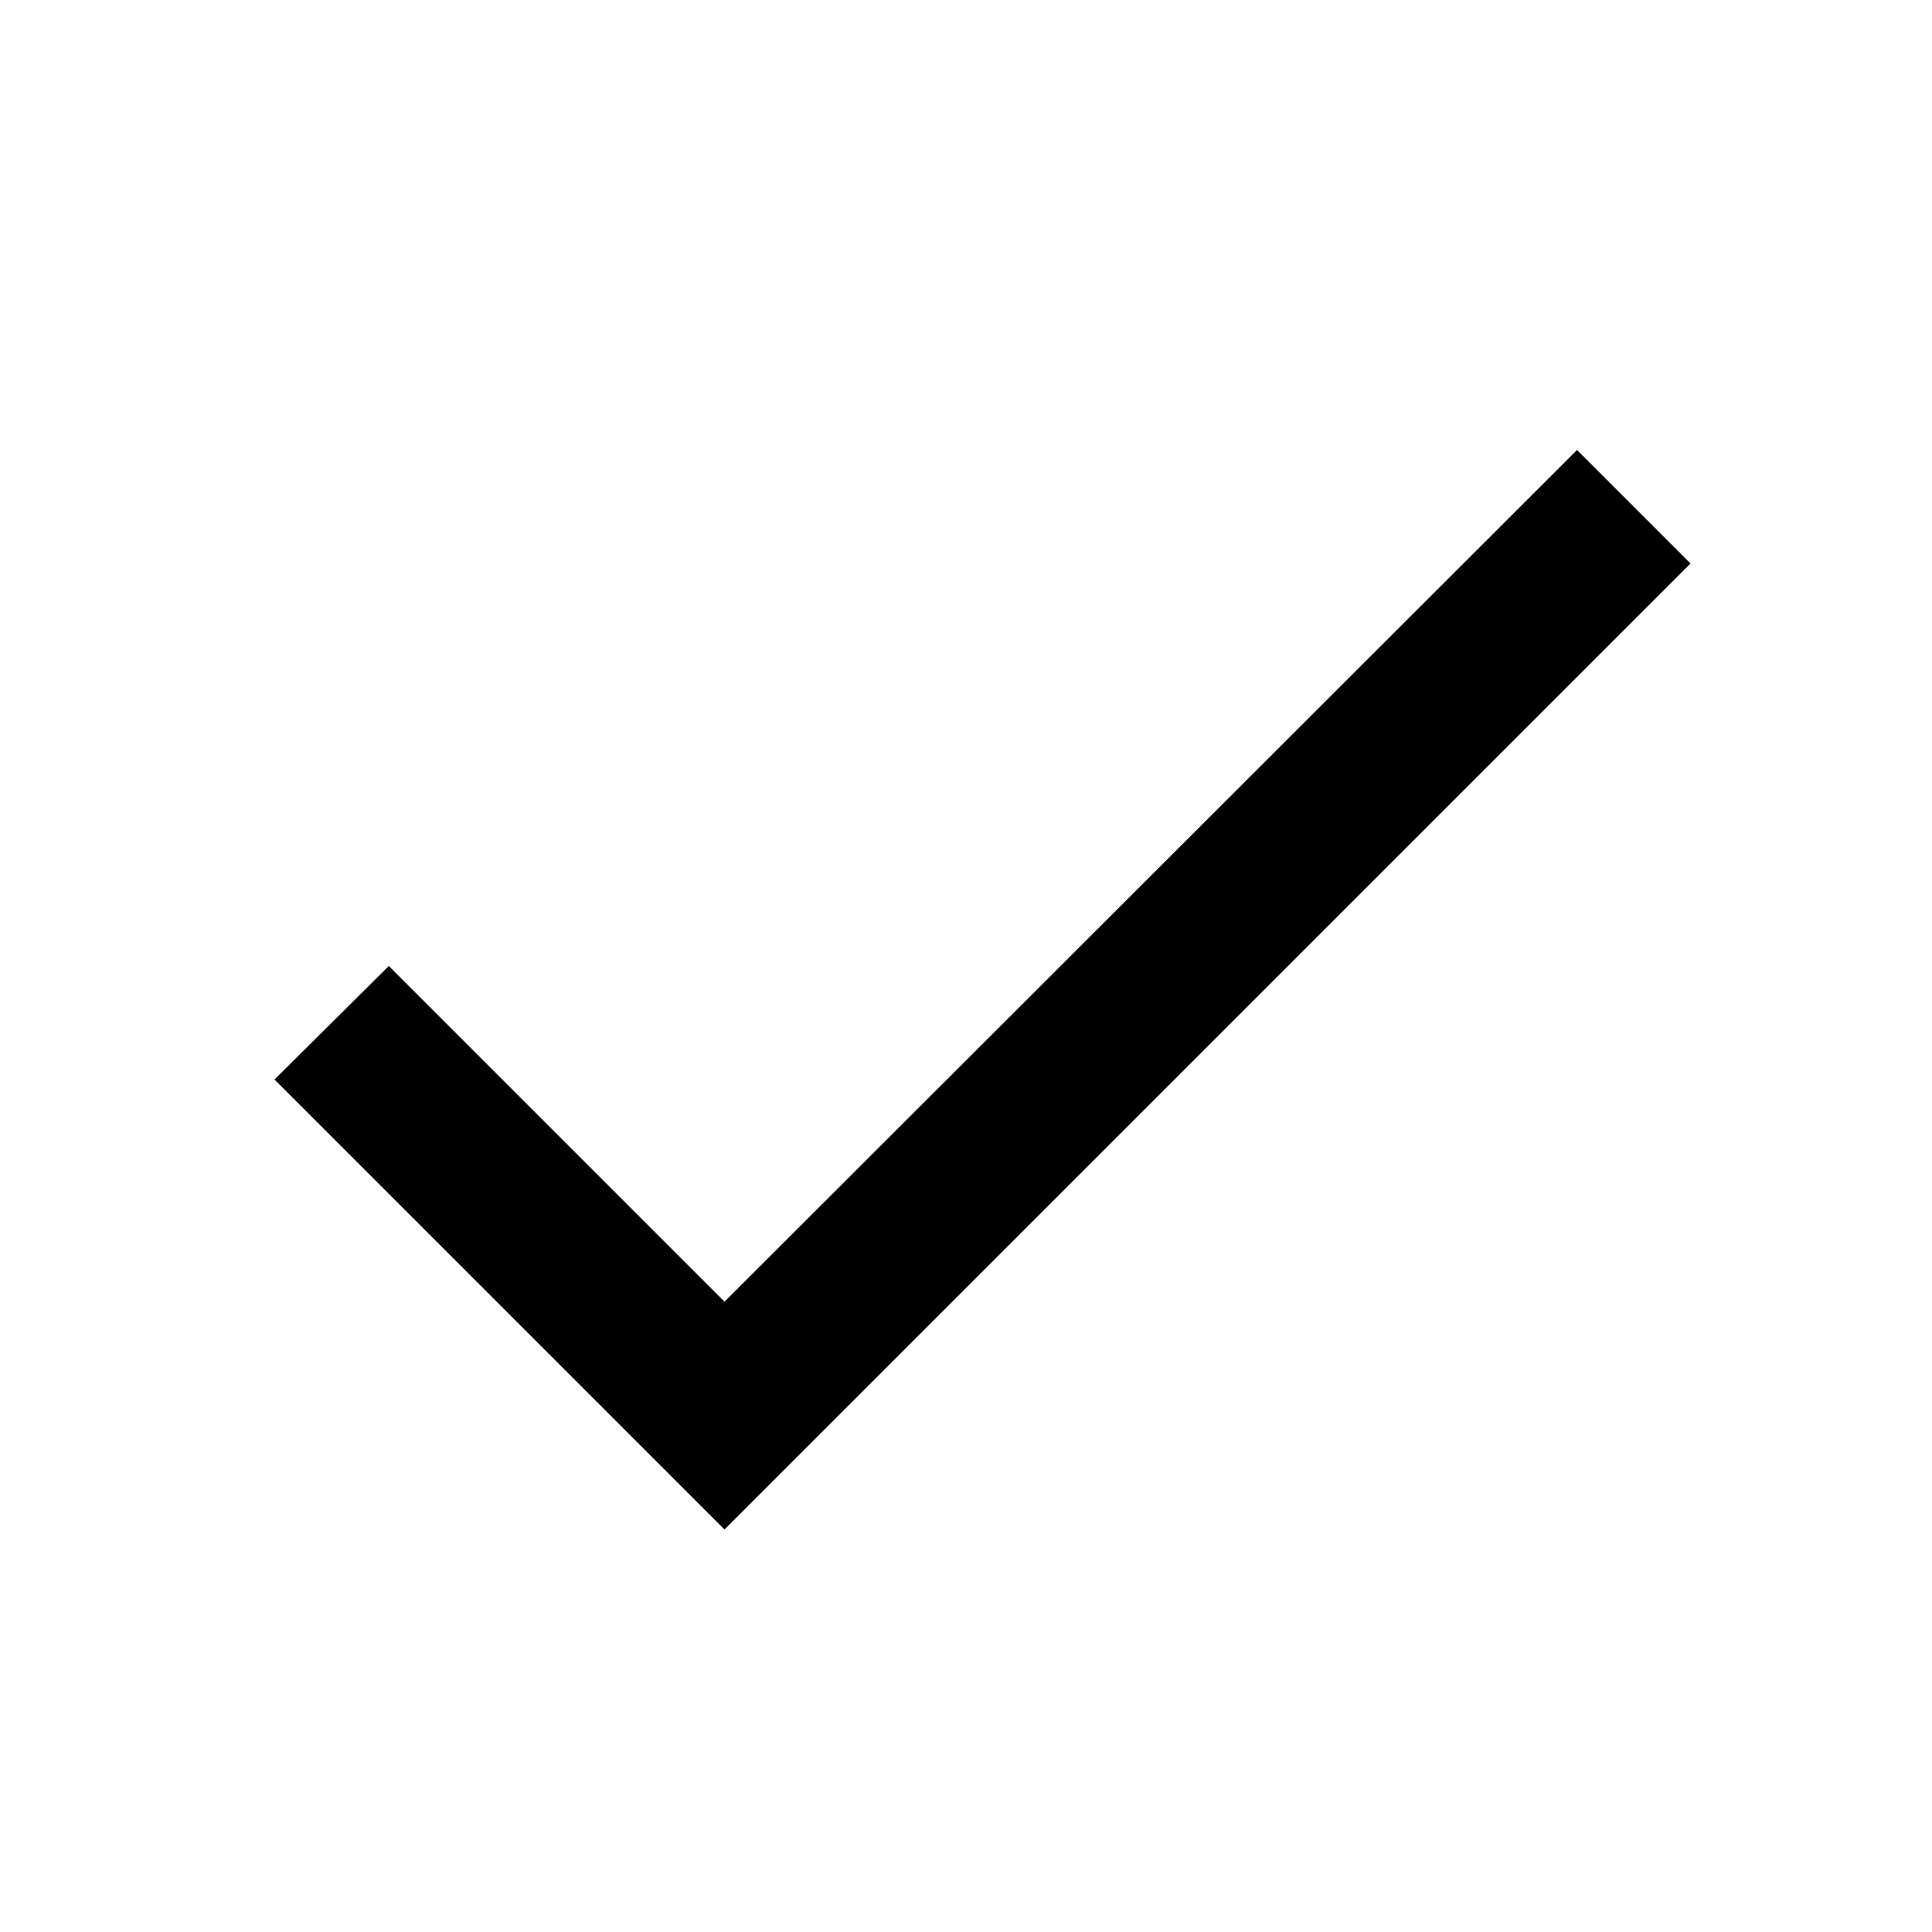
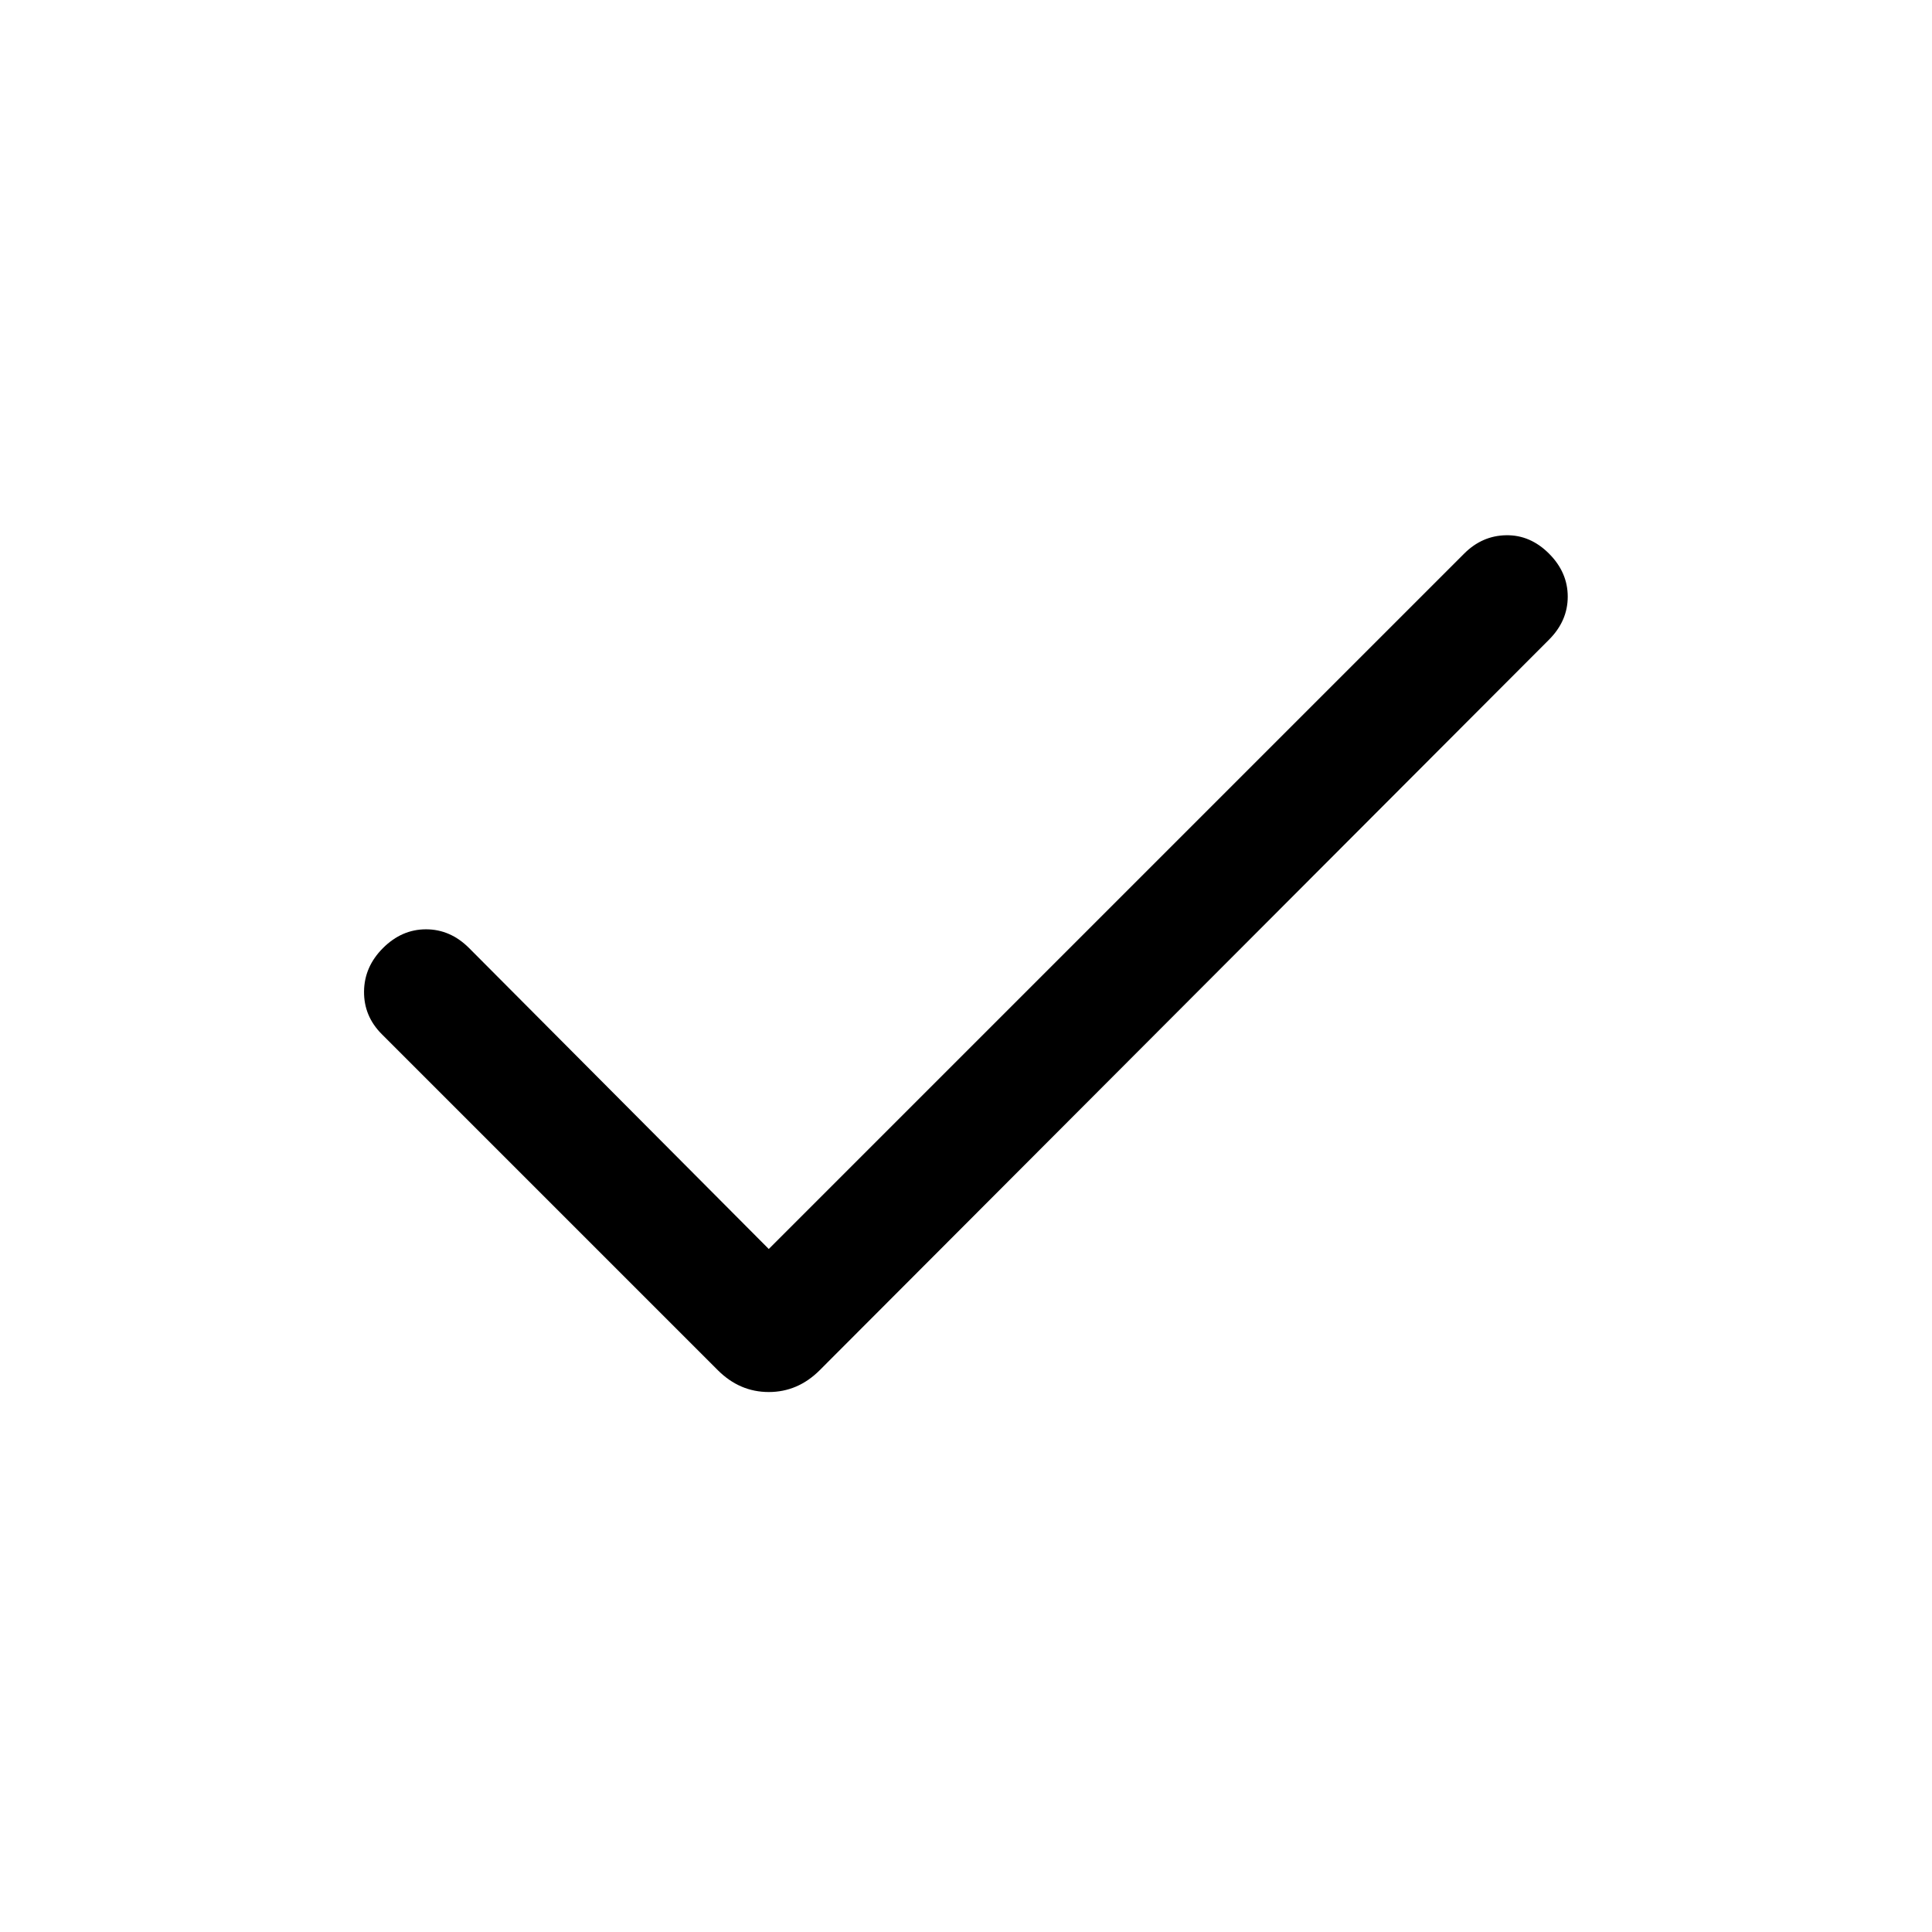
- <svg xmlns="http://www.w3.org/2000/svg" height="24px" viewBox="0 0 24 24" width="24px" fill="#000000">
-   <path d="M0 0h24v24H0V0z" fill="none" />
-   <path d="M9 16.17L4.83 12l-1.42 1.41L9 19 21 7l-1.41-1.41L9 16.17z" />
+ <svg xmlns="http://www.w3.org/2000/svg" height="24" viewBox="0 -960 960 960" width="24">
+   <path d="m382-339.38 345.54-345.54q8.92-8.93 20.88-9.12 11.96-.19 21.27 9.12 9.31 9.31 9.31 21.38 0 12.08-9.31 21.39l-362.38 363q-10.85 10.84-25.31 10.84-14.46 0-25.31-10.84l-167-167q-8.92-8.93-8.8-21.2.11-12.26 9.42-21.57t21.38-9.31q12.08 0 21.39 9.31L382-339.38Z" />
</svg>
